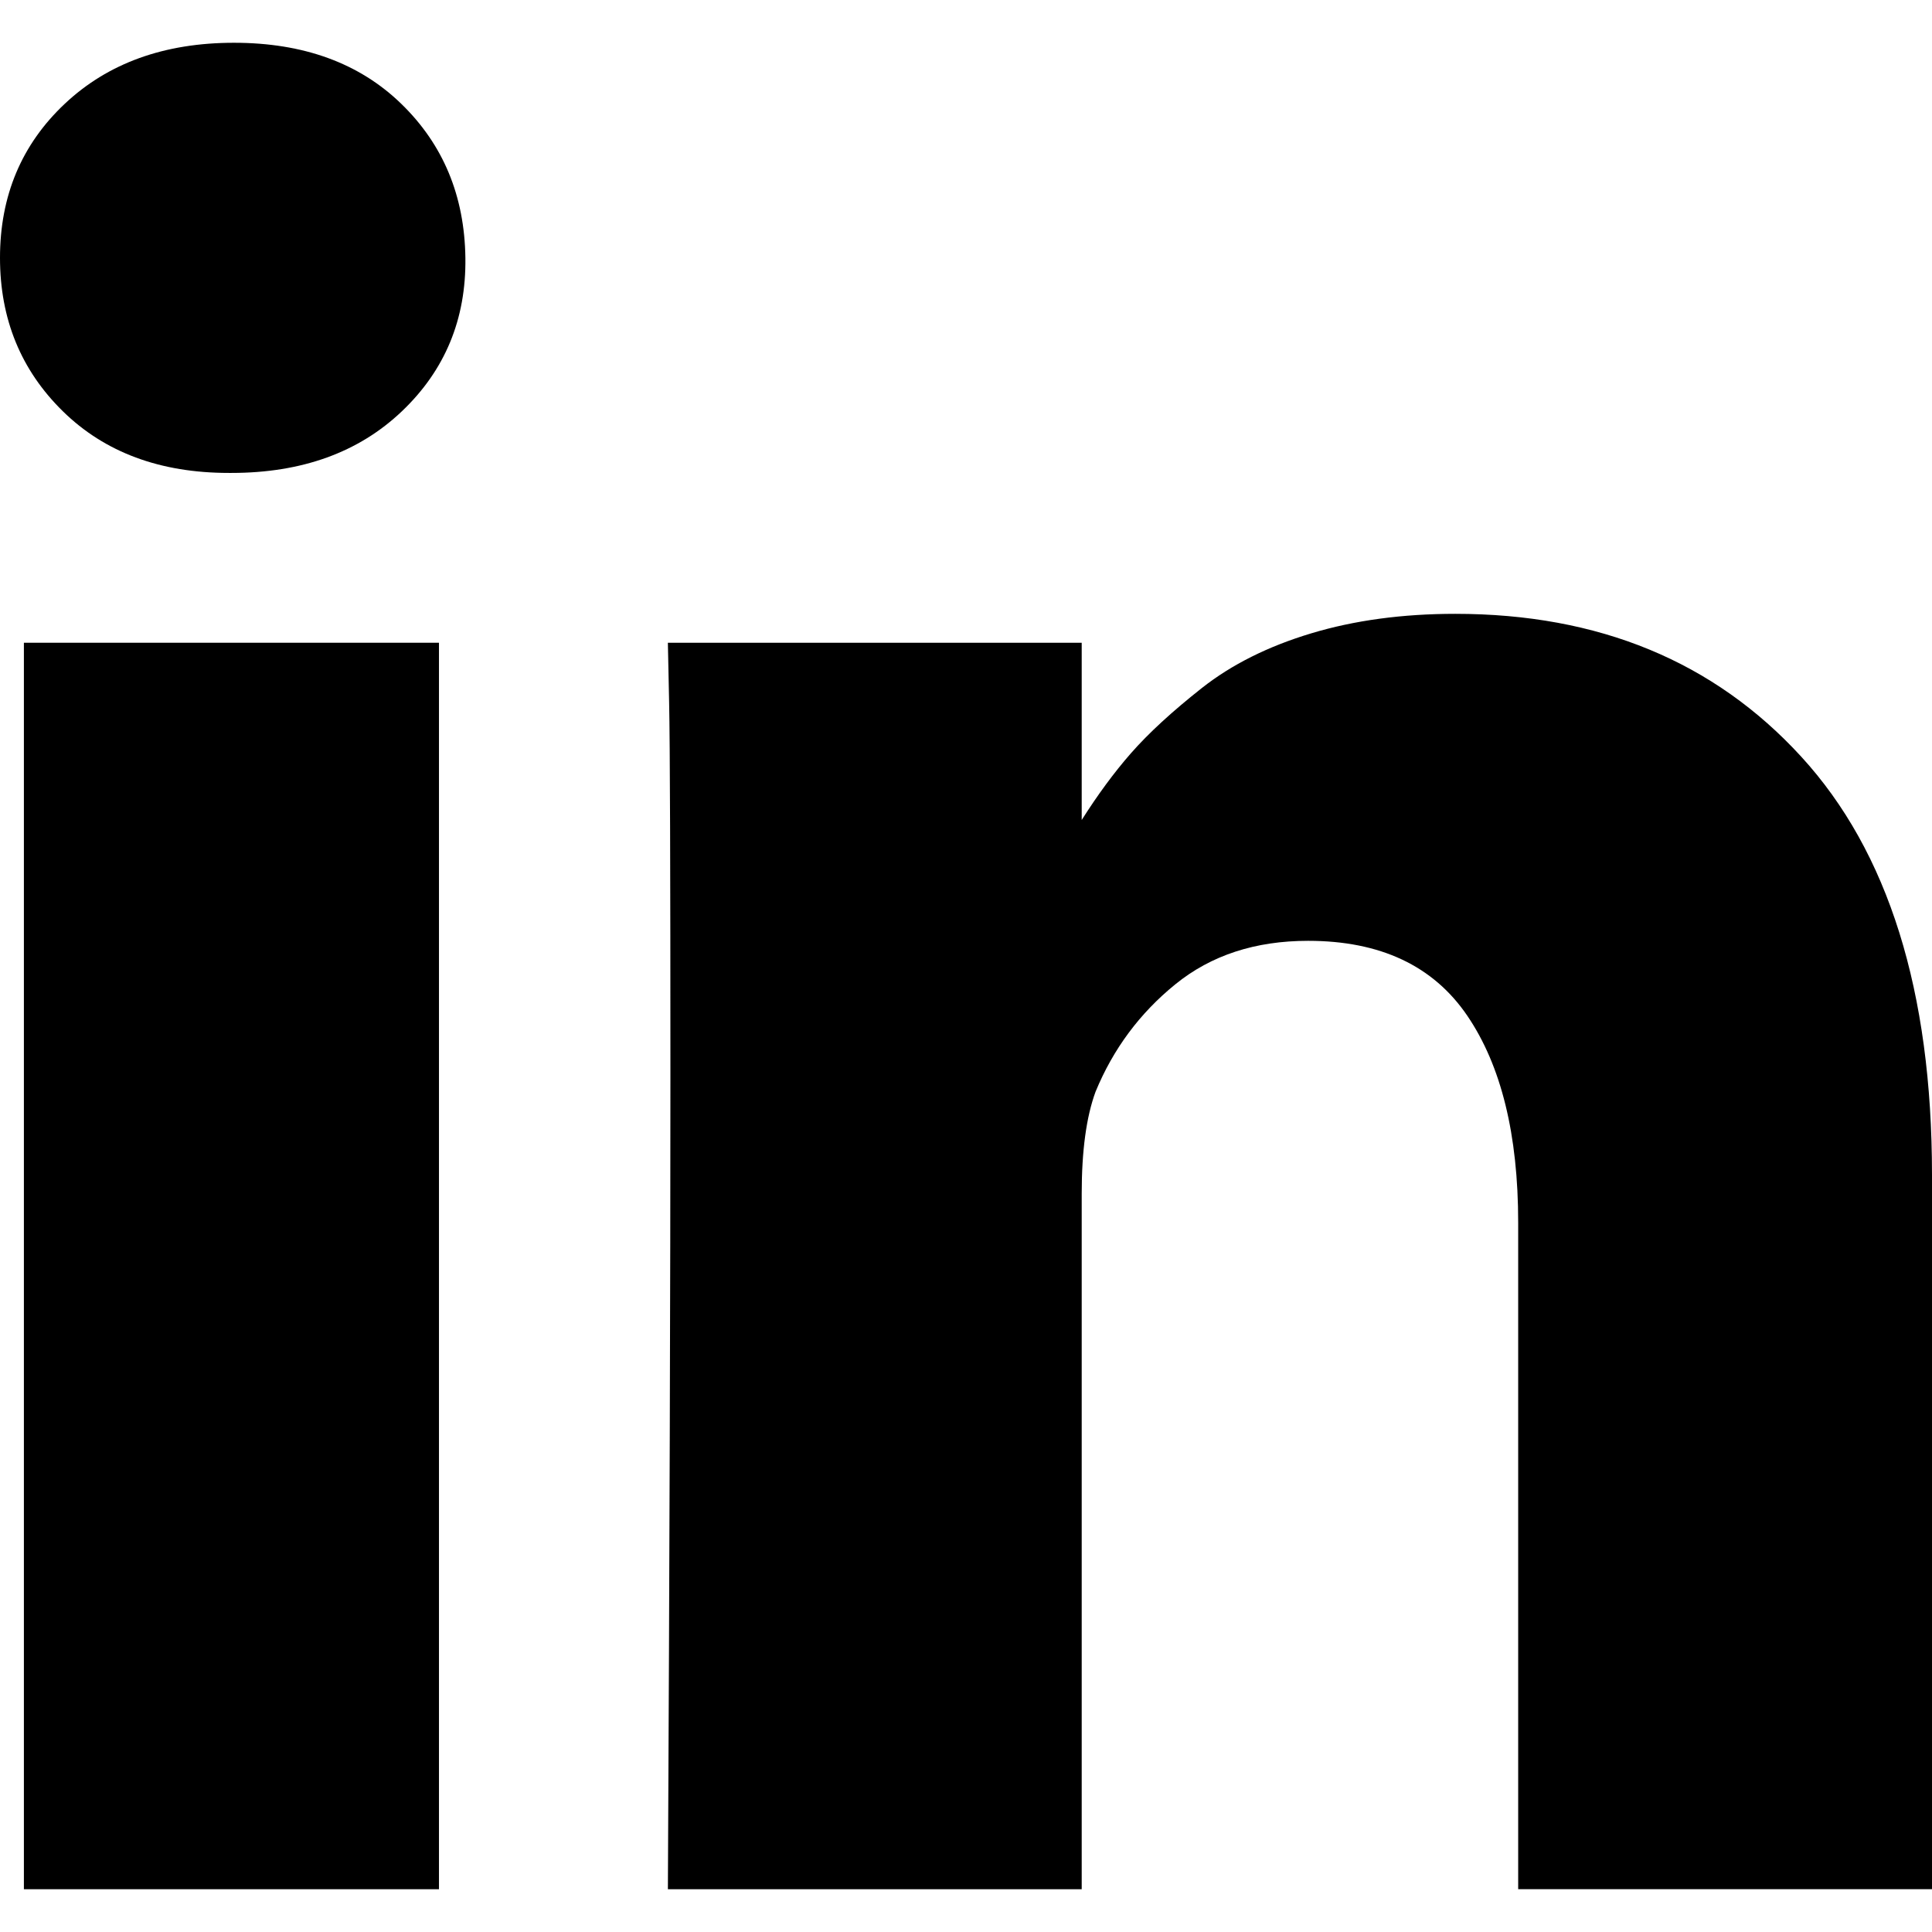
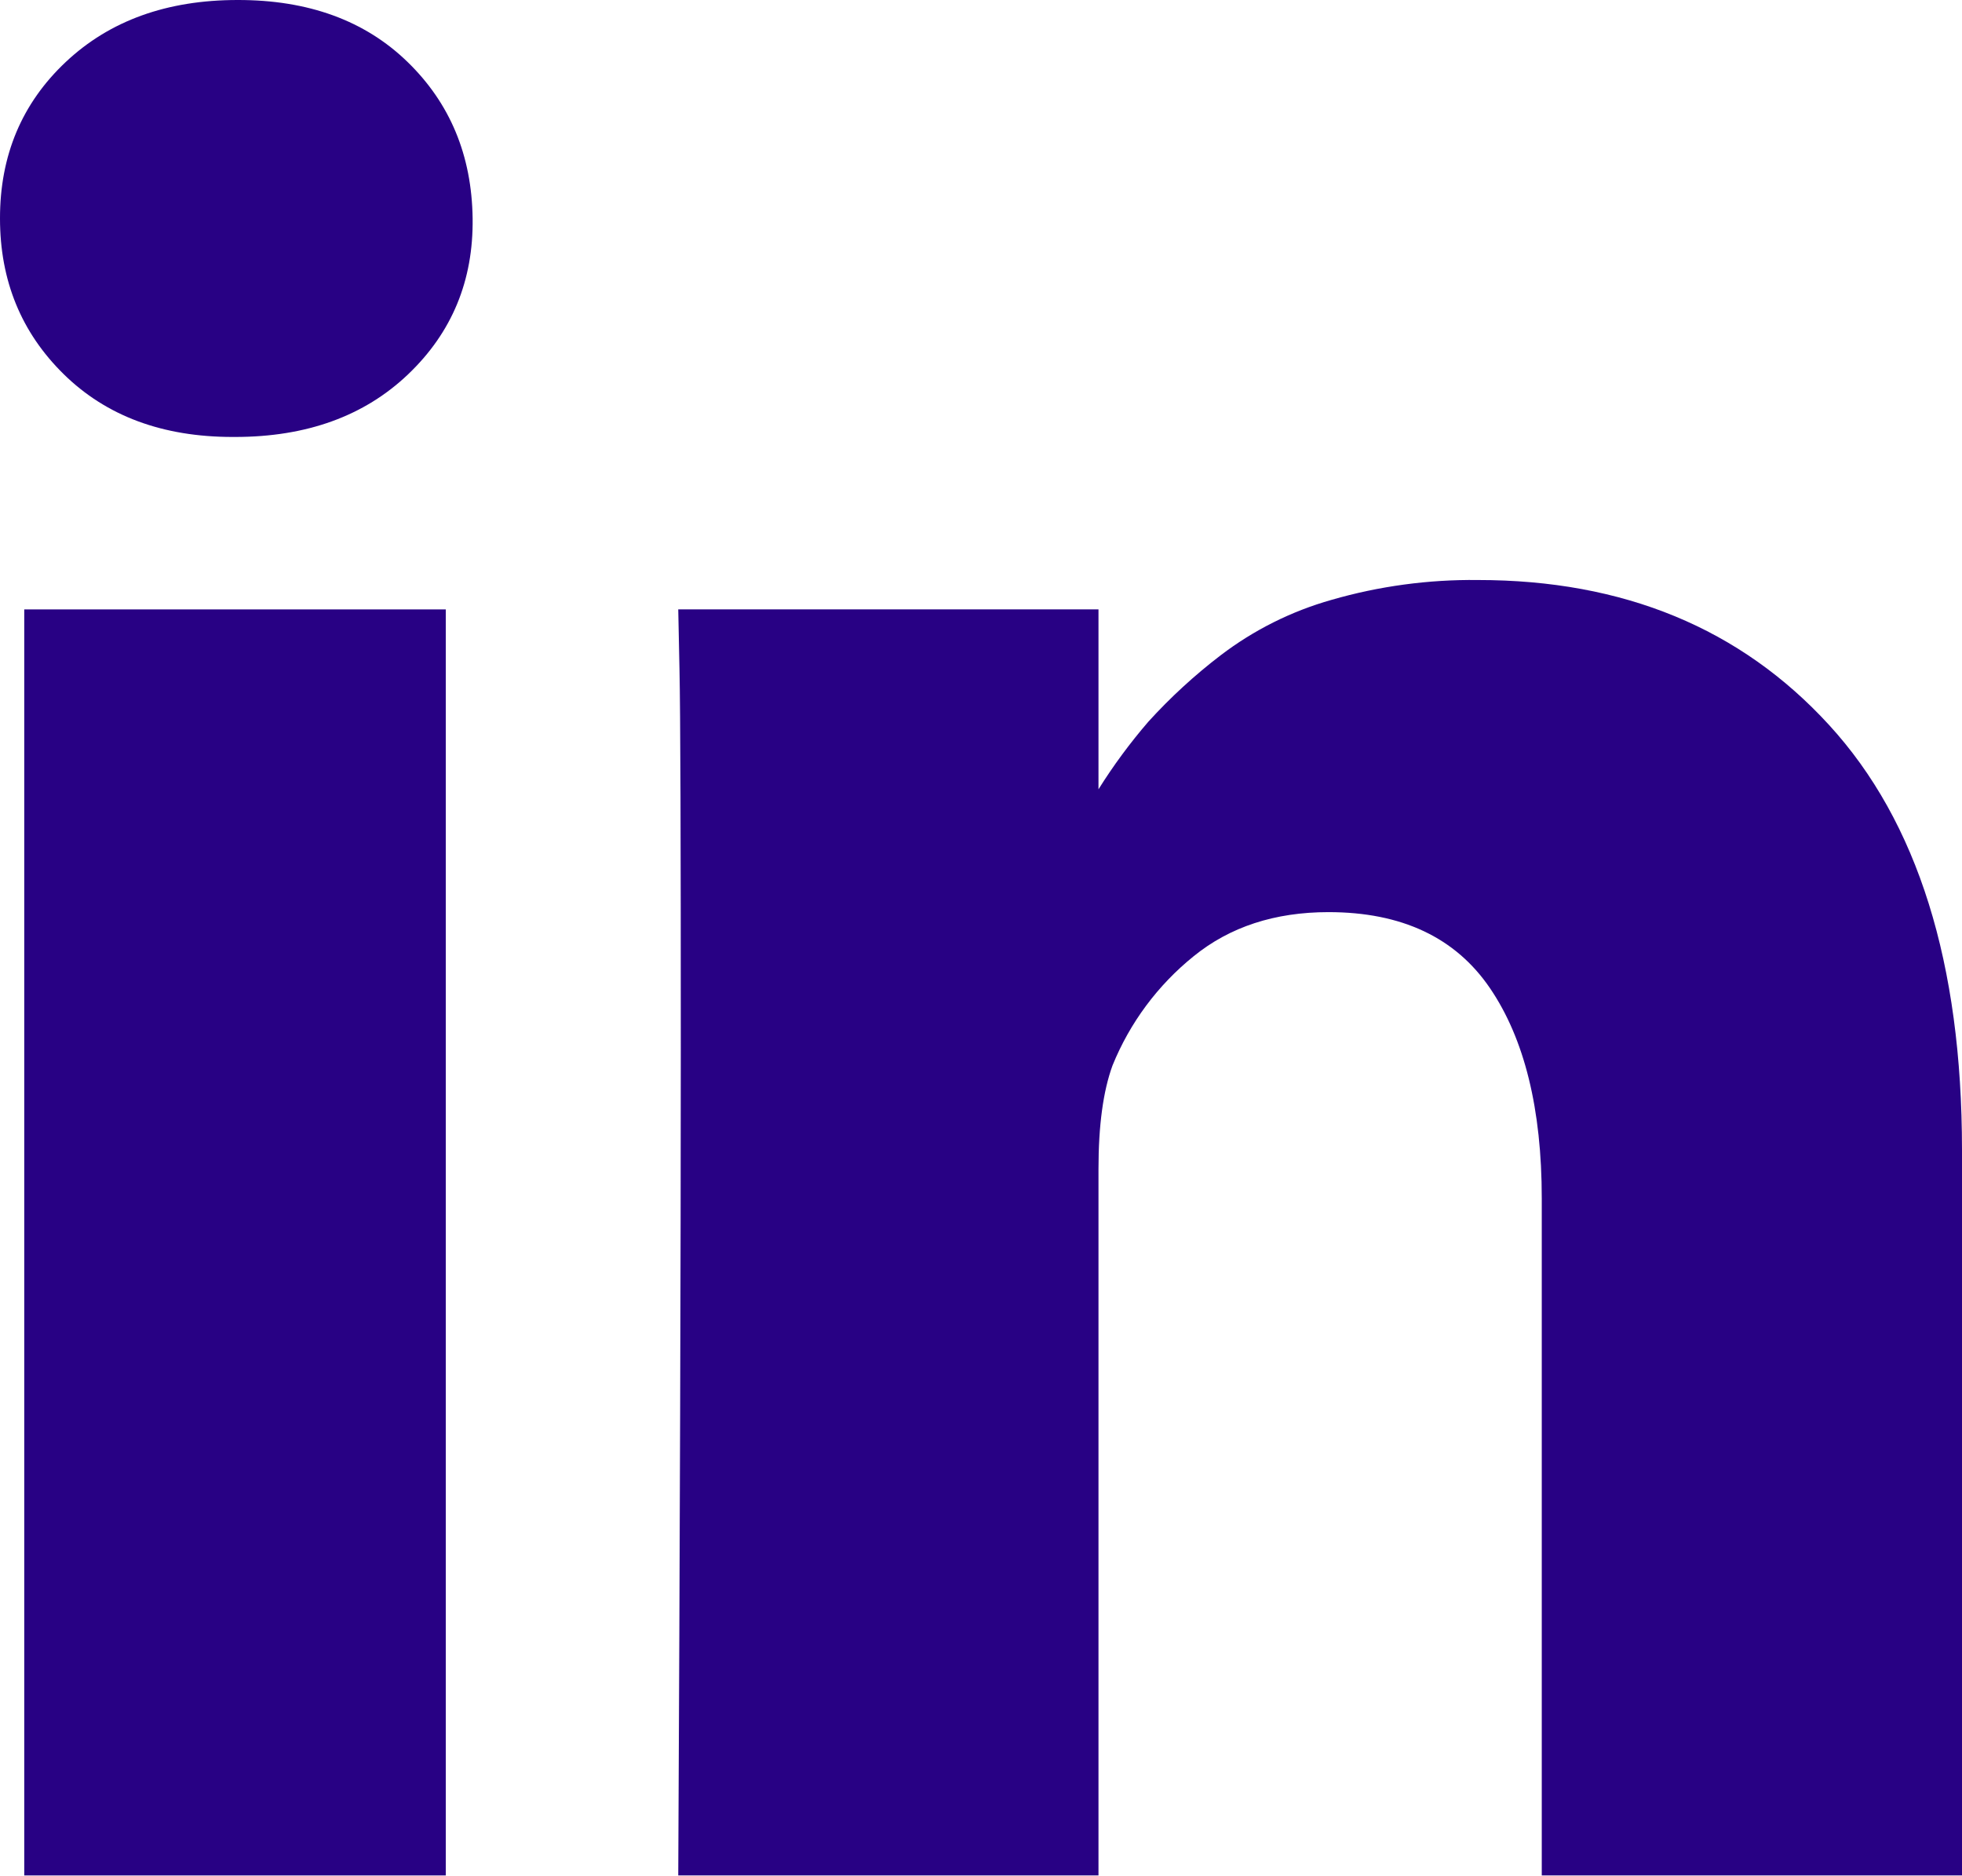
- <svg xmlns="http://www.w3.org/2000/svg" version="1.1" id="Capa_1" x="0px" y="0px" width="438.536px" height="438.535px" viewBox="0 0 438.536 438.535" style="enable-background:new 0 0 438.536 438.535;" xml:space="preserve">
-   <g>
-     <g>
-       <rect x="5.424" y="145.895" width="94.216" height="282.932" />
-       <path d="M408.842,171.739c-19.791-21.604-45.967-32.408-78.512-32.408c-11.991,0-22.891,1.475-32.695,4.427    c-9.801,2.95-18.079,7.089-24.838,12.419c-6.755,5.33-12.135,10.278-16.129,14.844c-3.798,4.337-7.512,9.389-11.136,15.104    v-40.232h-93.935l0.288,13.706c0.193,9.139,0.288,37.307,0.288,84.508c0,47.205-0.19,108.777-0.572,184.722h93.931V270.942    c0-9.705,1.041-17.412,3.139-23.127c4-9.712,10.037-17.843,18.131-24.407c8.093-6.572,18.13-9.855,30.125-9.855    c16.364,0,28.407,5.662,36.117,16.987c7.707,11.324,11.561,26.98,11.561,46.966V428.82h93.931V266.664    C438.529,224.976,428.639,193.336,408.842,171.739z" />
-       <path d="M53.103,9.708c-15.796,0-28.595,4.619-38.4,13.848C4.899,32.787,0,44.441,0,58.529c0,13.891,4.758,25.505,14.275,34.829    c9.514,9.325,22.078,13.99,37.685,13.99h0.571c15.99,0,28.887-4.661,38.688-13.99c9.801-9.324,14.606-20.934,14.417-34.829    c-0.19-14.087-5.047-25.742-14.561-34.973C81.562,14.323,68.9,9.708,53.103,9.708z" />
-     </g>
-   </g>
-   <g>
- </g>
-   <g>
- </g>
-   <g>
- </g>
-   <g>
- </g>
-   <g>
- </g>
-   <g>
- </g>
-   <g>
- </g>
-   <g>
- </g>
-   <g>
- </g>
-   <g>
- </g>
-   <g>
- </g>
-   <g>
- </g>
-   <g>
- </g>
-   <g>
- </g>
-   <g>
- </g>
+ <svg xmlns="http://www.w3.org/2000/svg" id="Capa_1" data-name="Capa 1" viewBox="0 0 438.54 419.12">
+   <defs>
+     <style>.cls-1{fill:#280184;}</style>
+   </defs>
+   <rect class="cls-1" x="5.42" y="136.19" width="94.22" height="282.93" />
+   <path class="cls-1" d="M408.84,171.74q-29.68-32.42-78.51-32.41a113.17,113.17,0,0,0-32.69,4.43,74.12,74.12,0,0,0-24.84,12.42A121.66,121.66,0,0,0,256.67,171a123.51,123.51,0,0,0-11.14,15.1V145.89H151.6l.28,13.71q.3,13.71.29,84.51t-.57,184.72h93.93V270.94q0-14.55,3.14-23.13a60.64,60.64,0,0,1,18.13-24.4q12.13-9.85,30.13-9.86,24.54,0,36.11,17t11.57,47V428.82h93.93V266.66Q438.53,204.14,408.84,171.74Z" transform="translate(0 -9.71)" />
+   <path class="cls-1" d="M53.1,9.71q-23.68,0-38.4,13.85T0,58.53Q0,79.37,14.27,93.36t37.69,14h.57q24,0,38.69-14t14.42-34.83q-.28-21.14-14.57-35T53.1,9.71Z" transform="translate(0 -9.71)" />
</svg>
